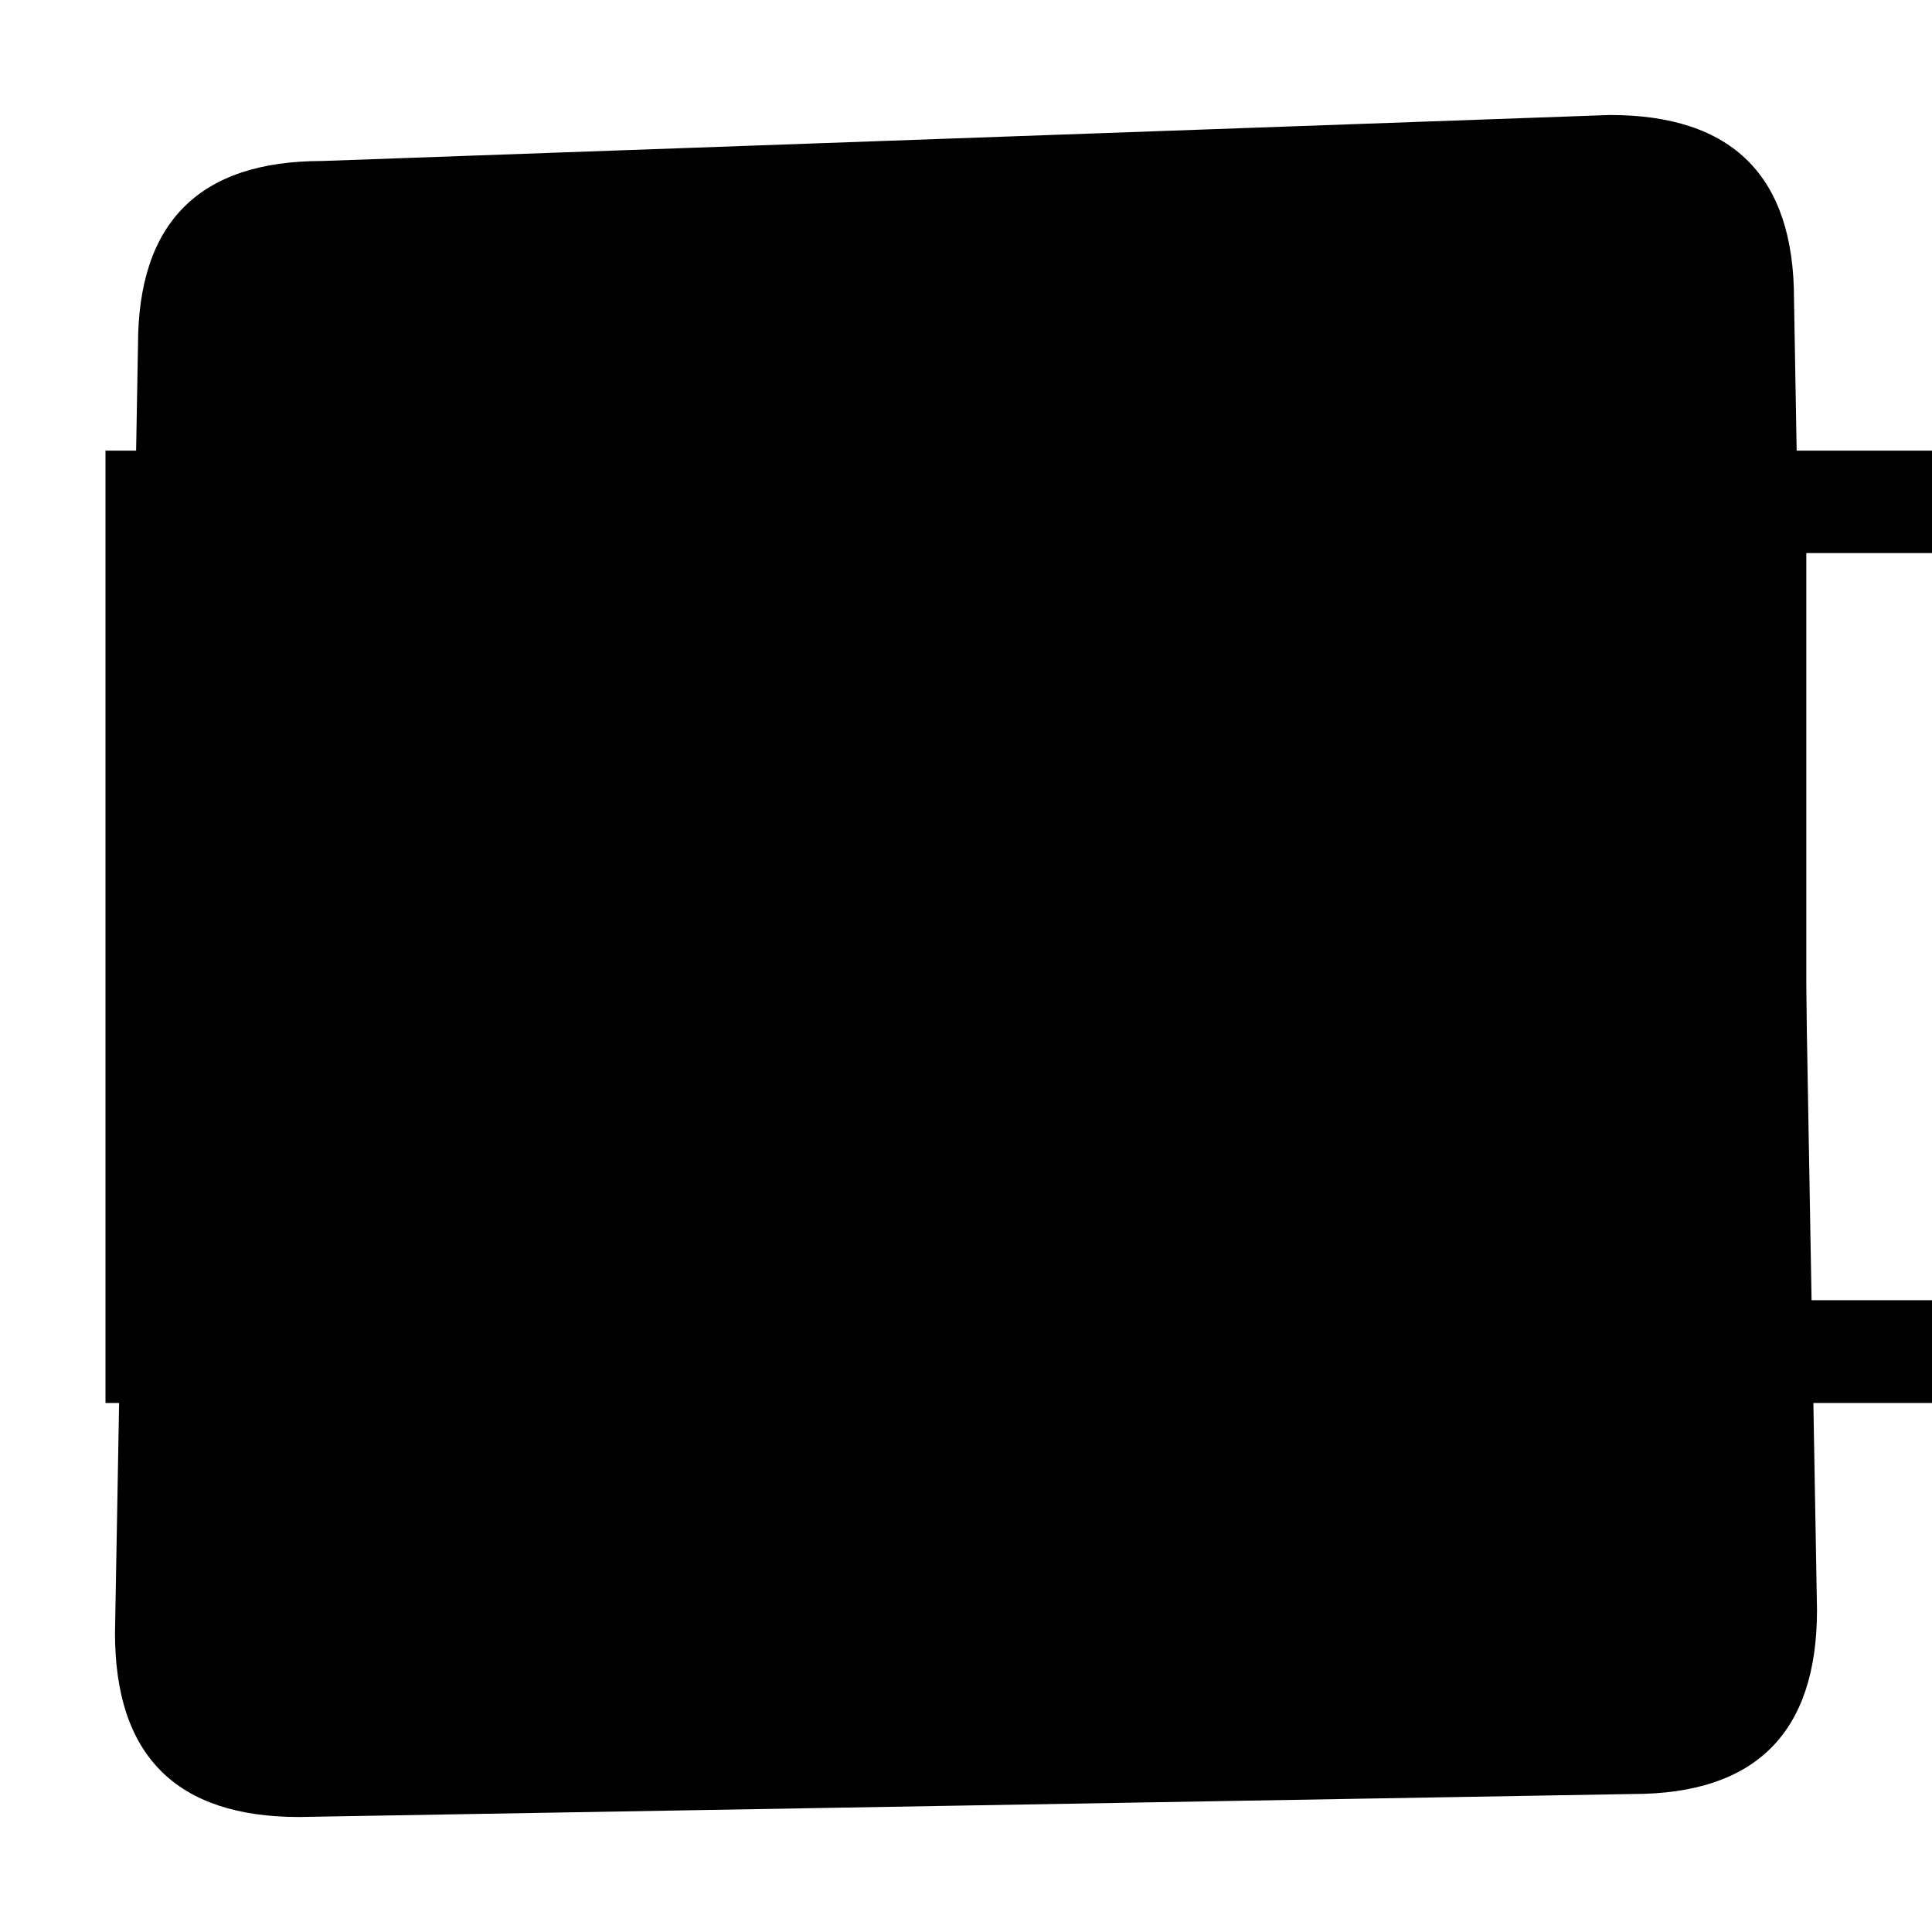
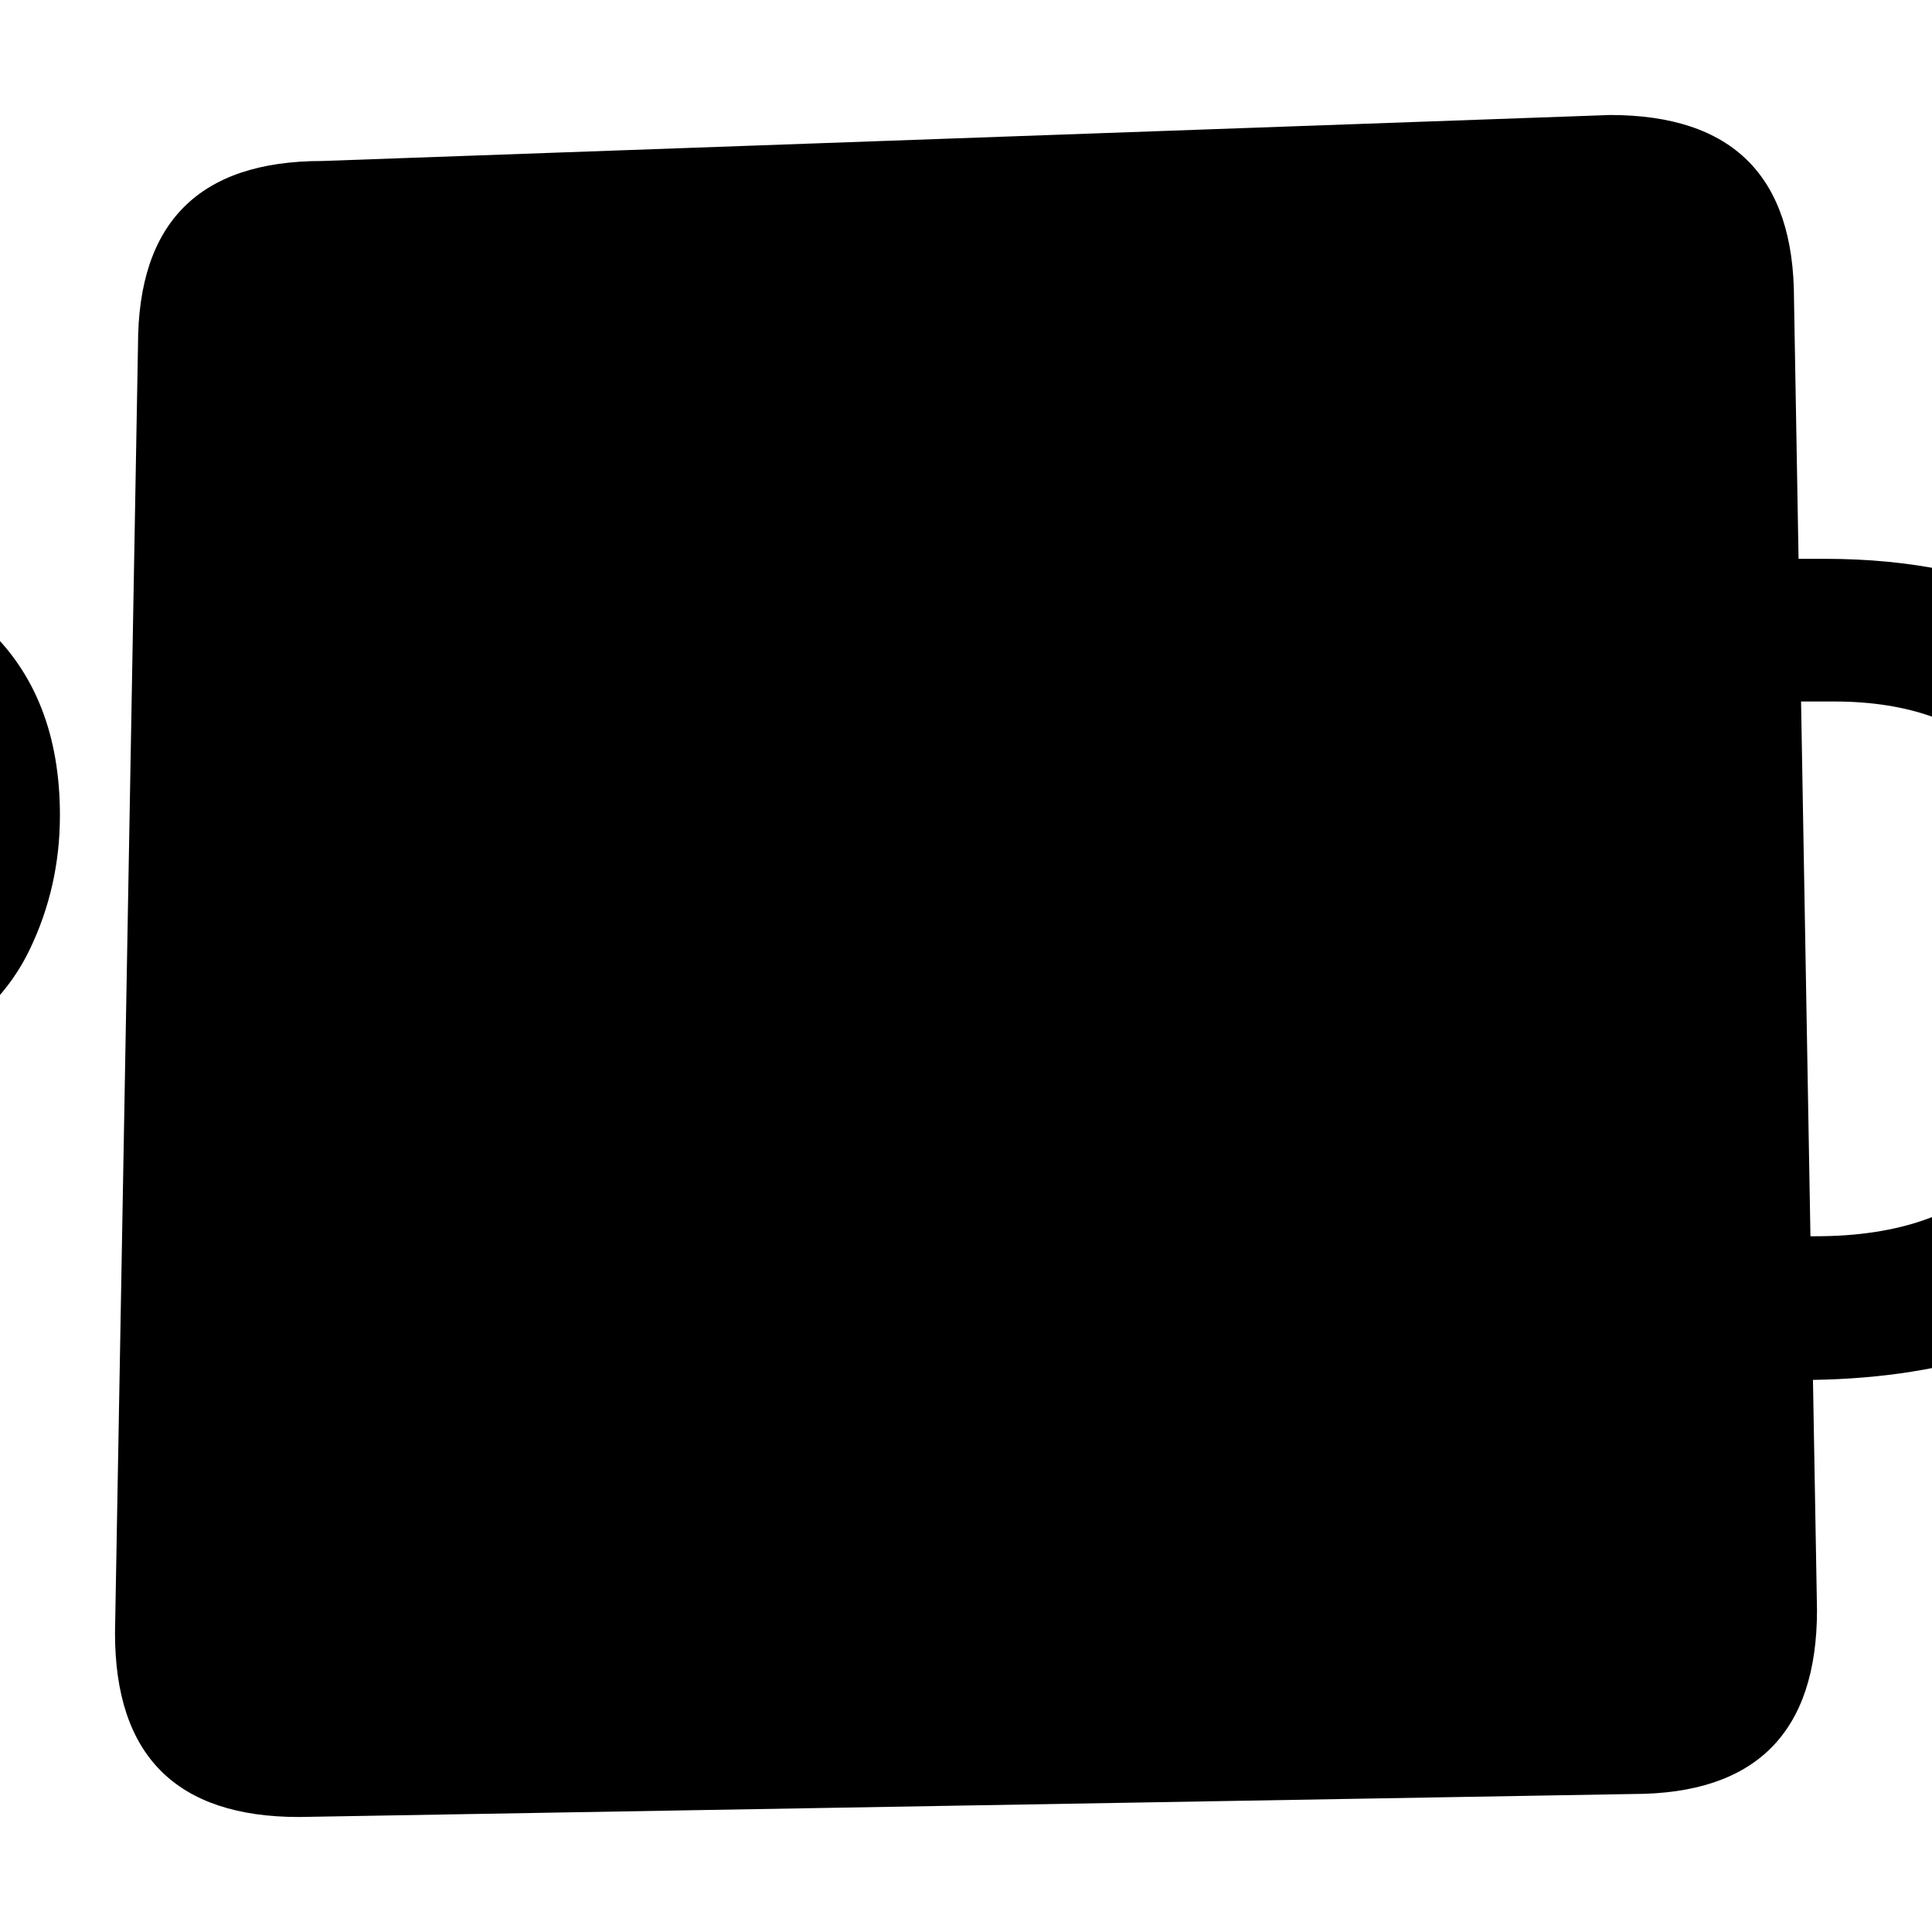
<svg xmlns="http://www.w3.org/2000/svg" width="84" height="84" viewBox="0 0 84 84">
  <g stroke="{{INK}}" stroke-width="6" stroke-linejoin="round" stroke-linecap="round">
    <path d="M14 7 L70 5 Q78 5 78 13 L79 70 Q79 78 71 78 L13 79 Q5 79 5 71 L6 15 Q6 7 14 7Z" fill="{{GLYPH_FILL}}" />
  </g>
-   <text x="42" y="61" font-family="Patrick Hand" font-size="58" fill="{{GLYPH_INK}}" text-anchor="middle">{{GLYPH_DIGIT}}</text>
+   <text x="42" y="60" font-family="Nunito" font-size="50" font-weight="800" fill="{{GLYPH_INK}}" text-anchor="middle">{{GLYPH_DIGIT}}</text>
</svg>
